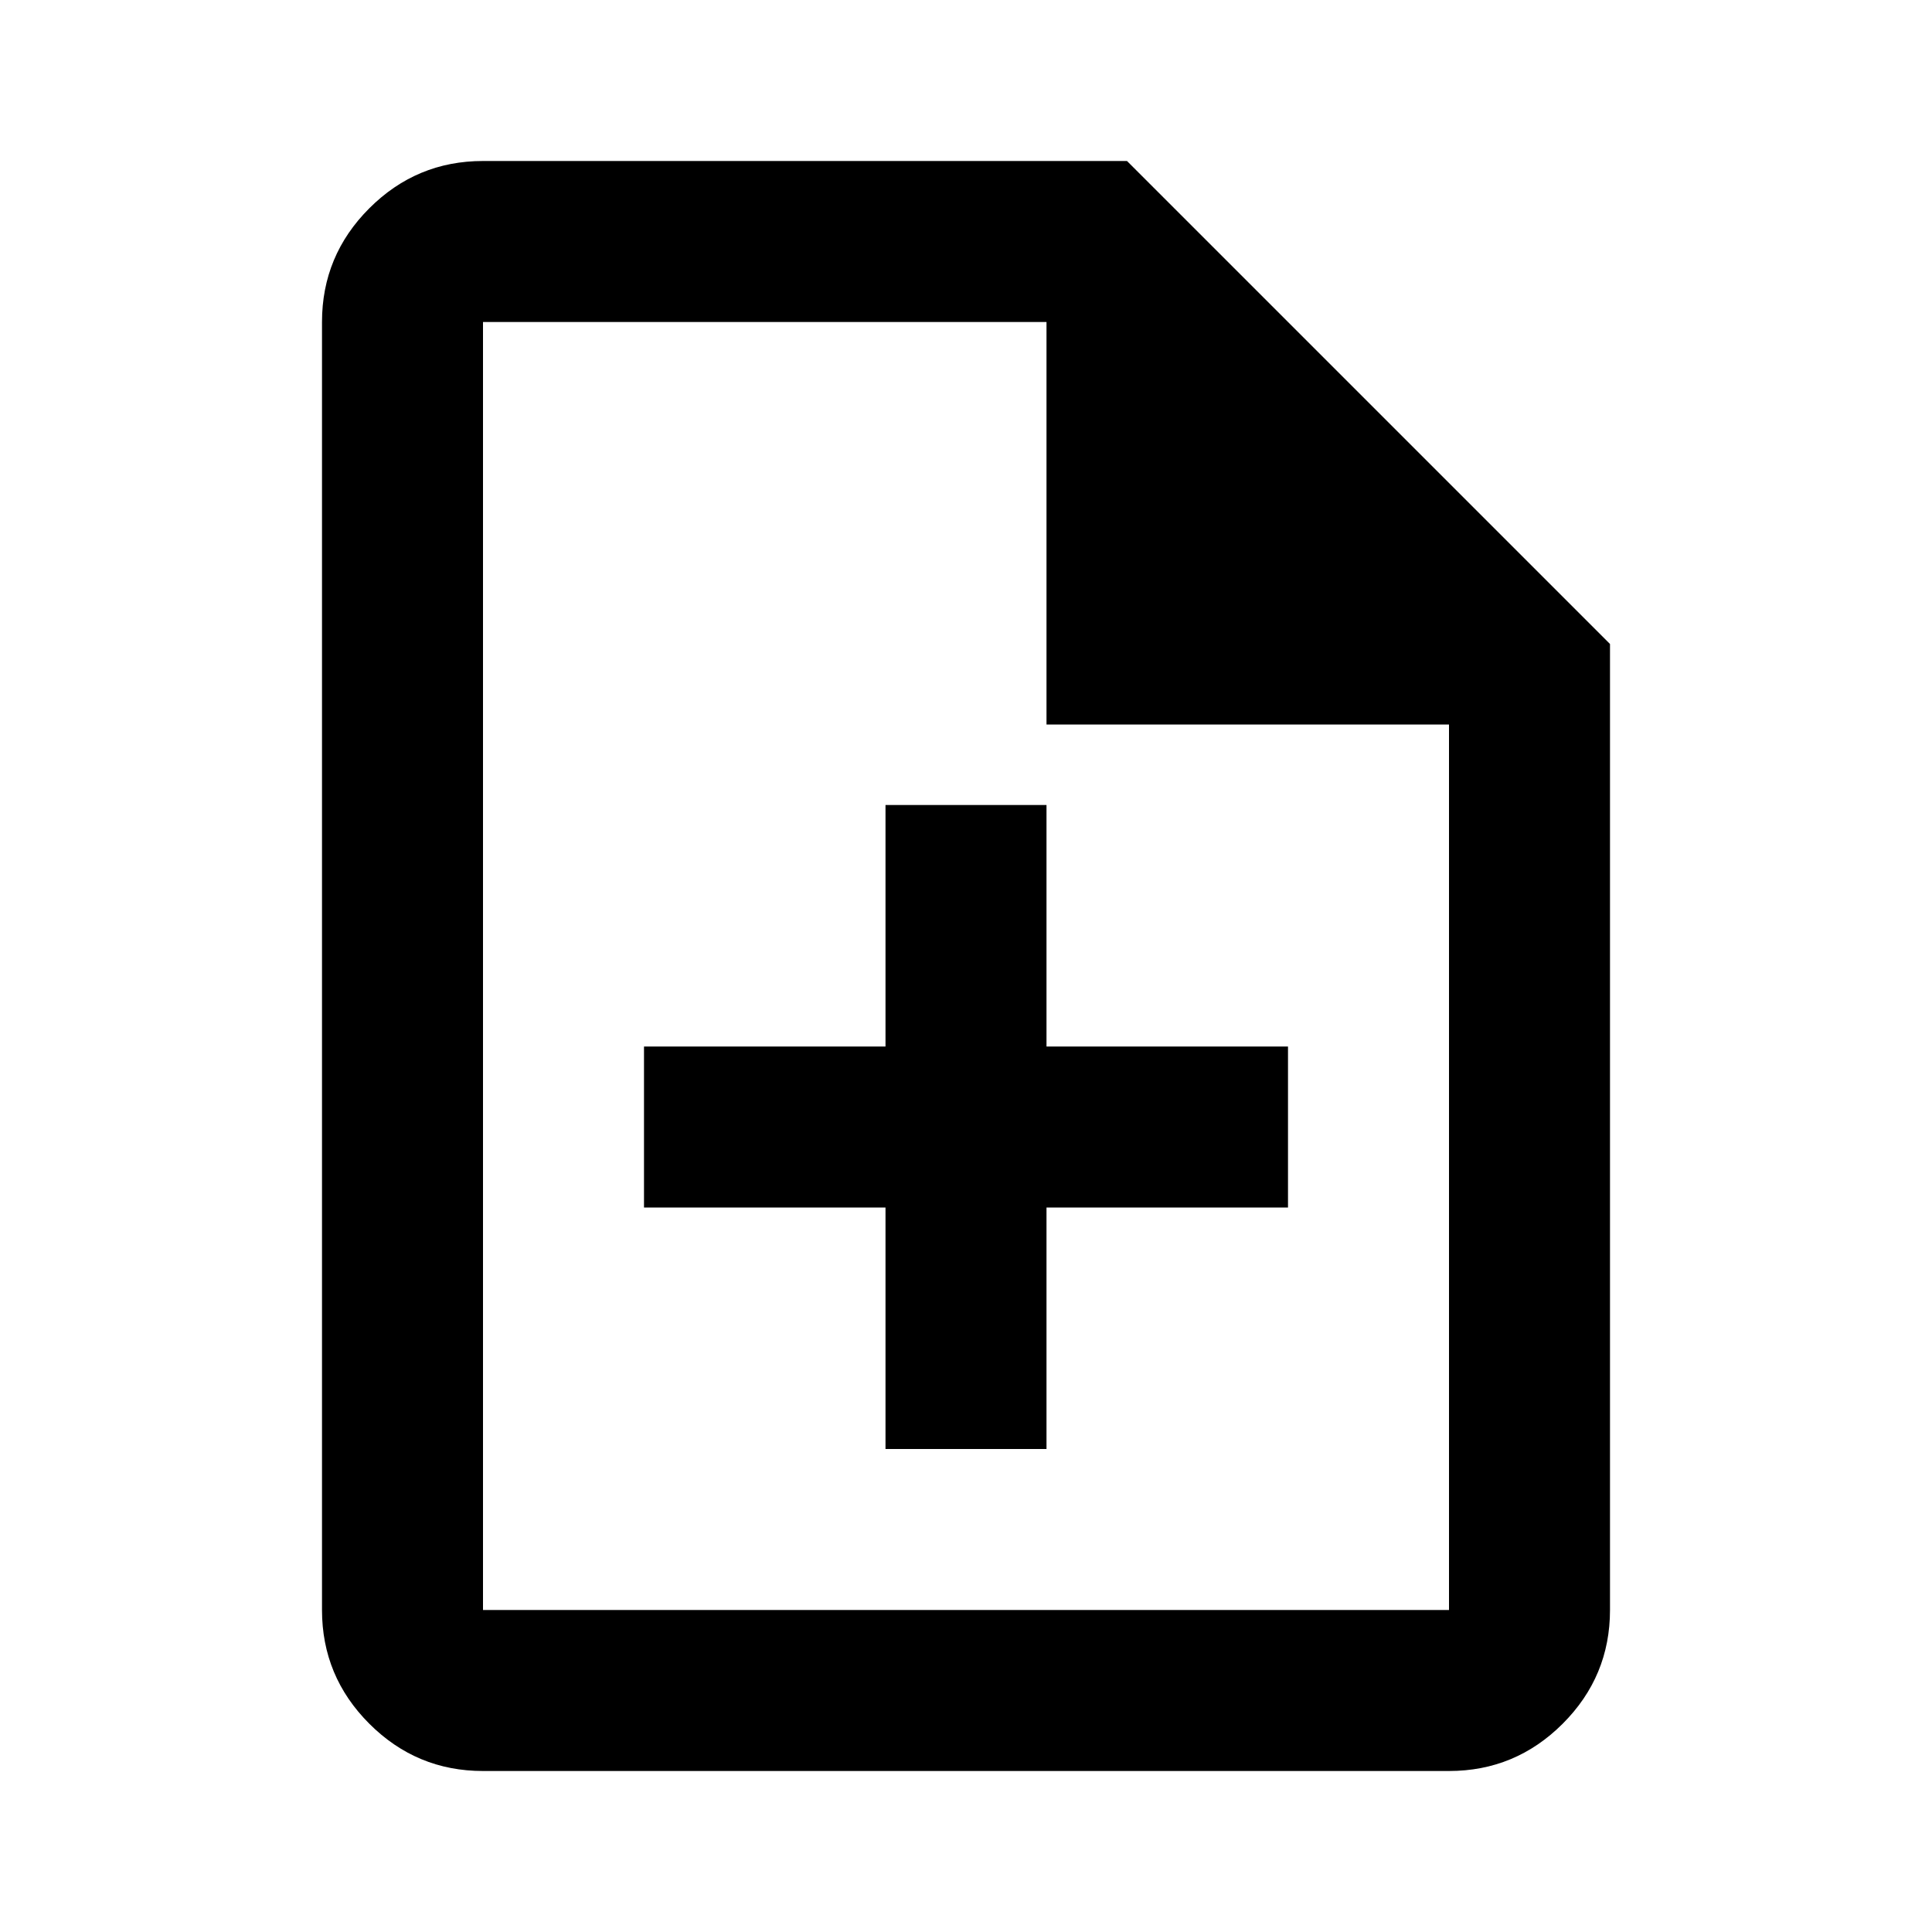
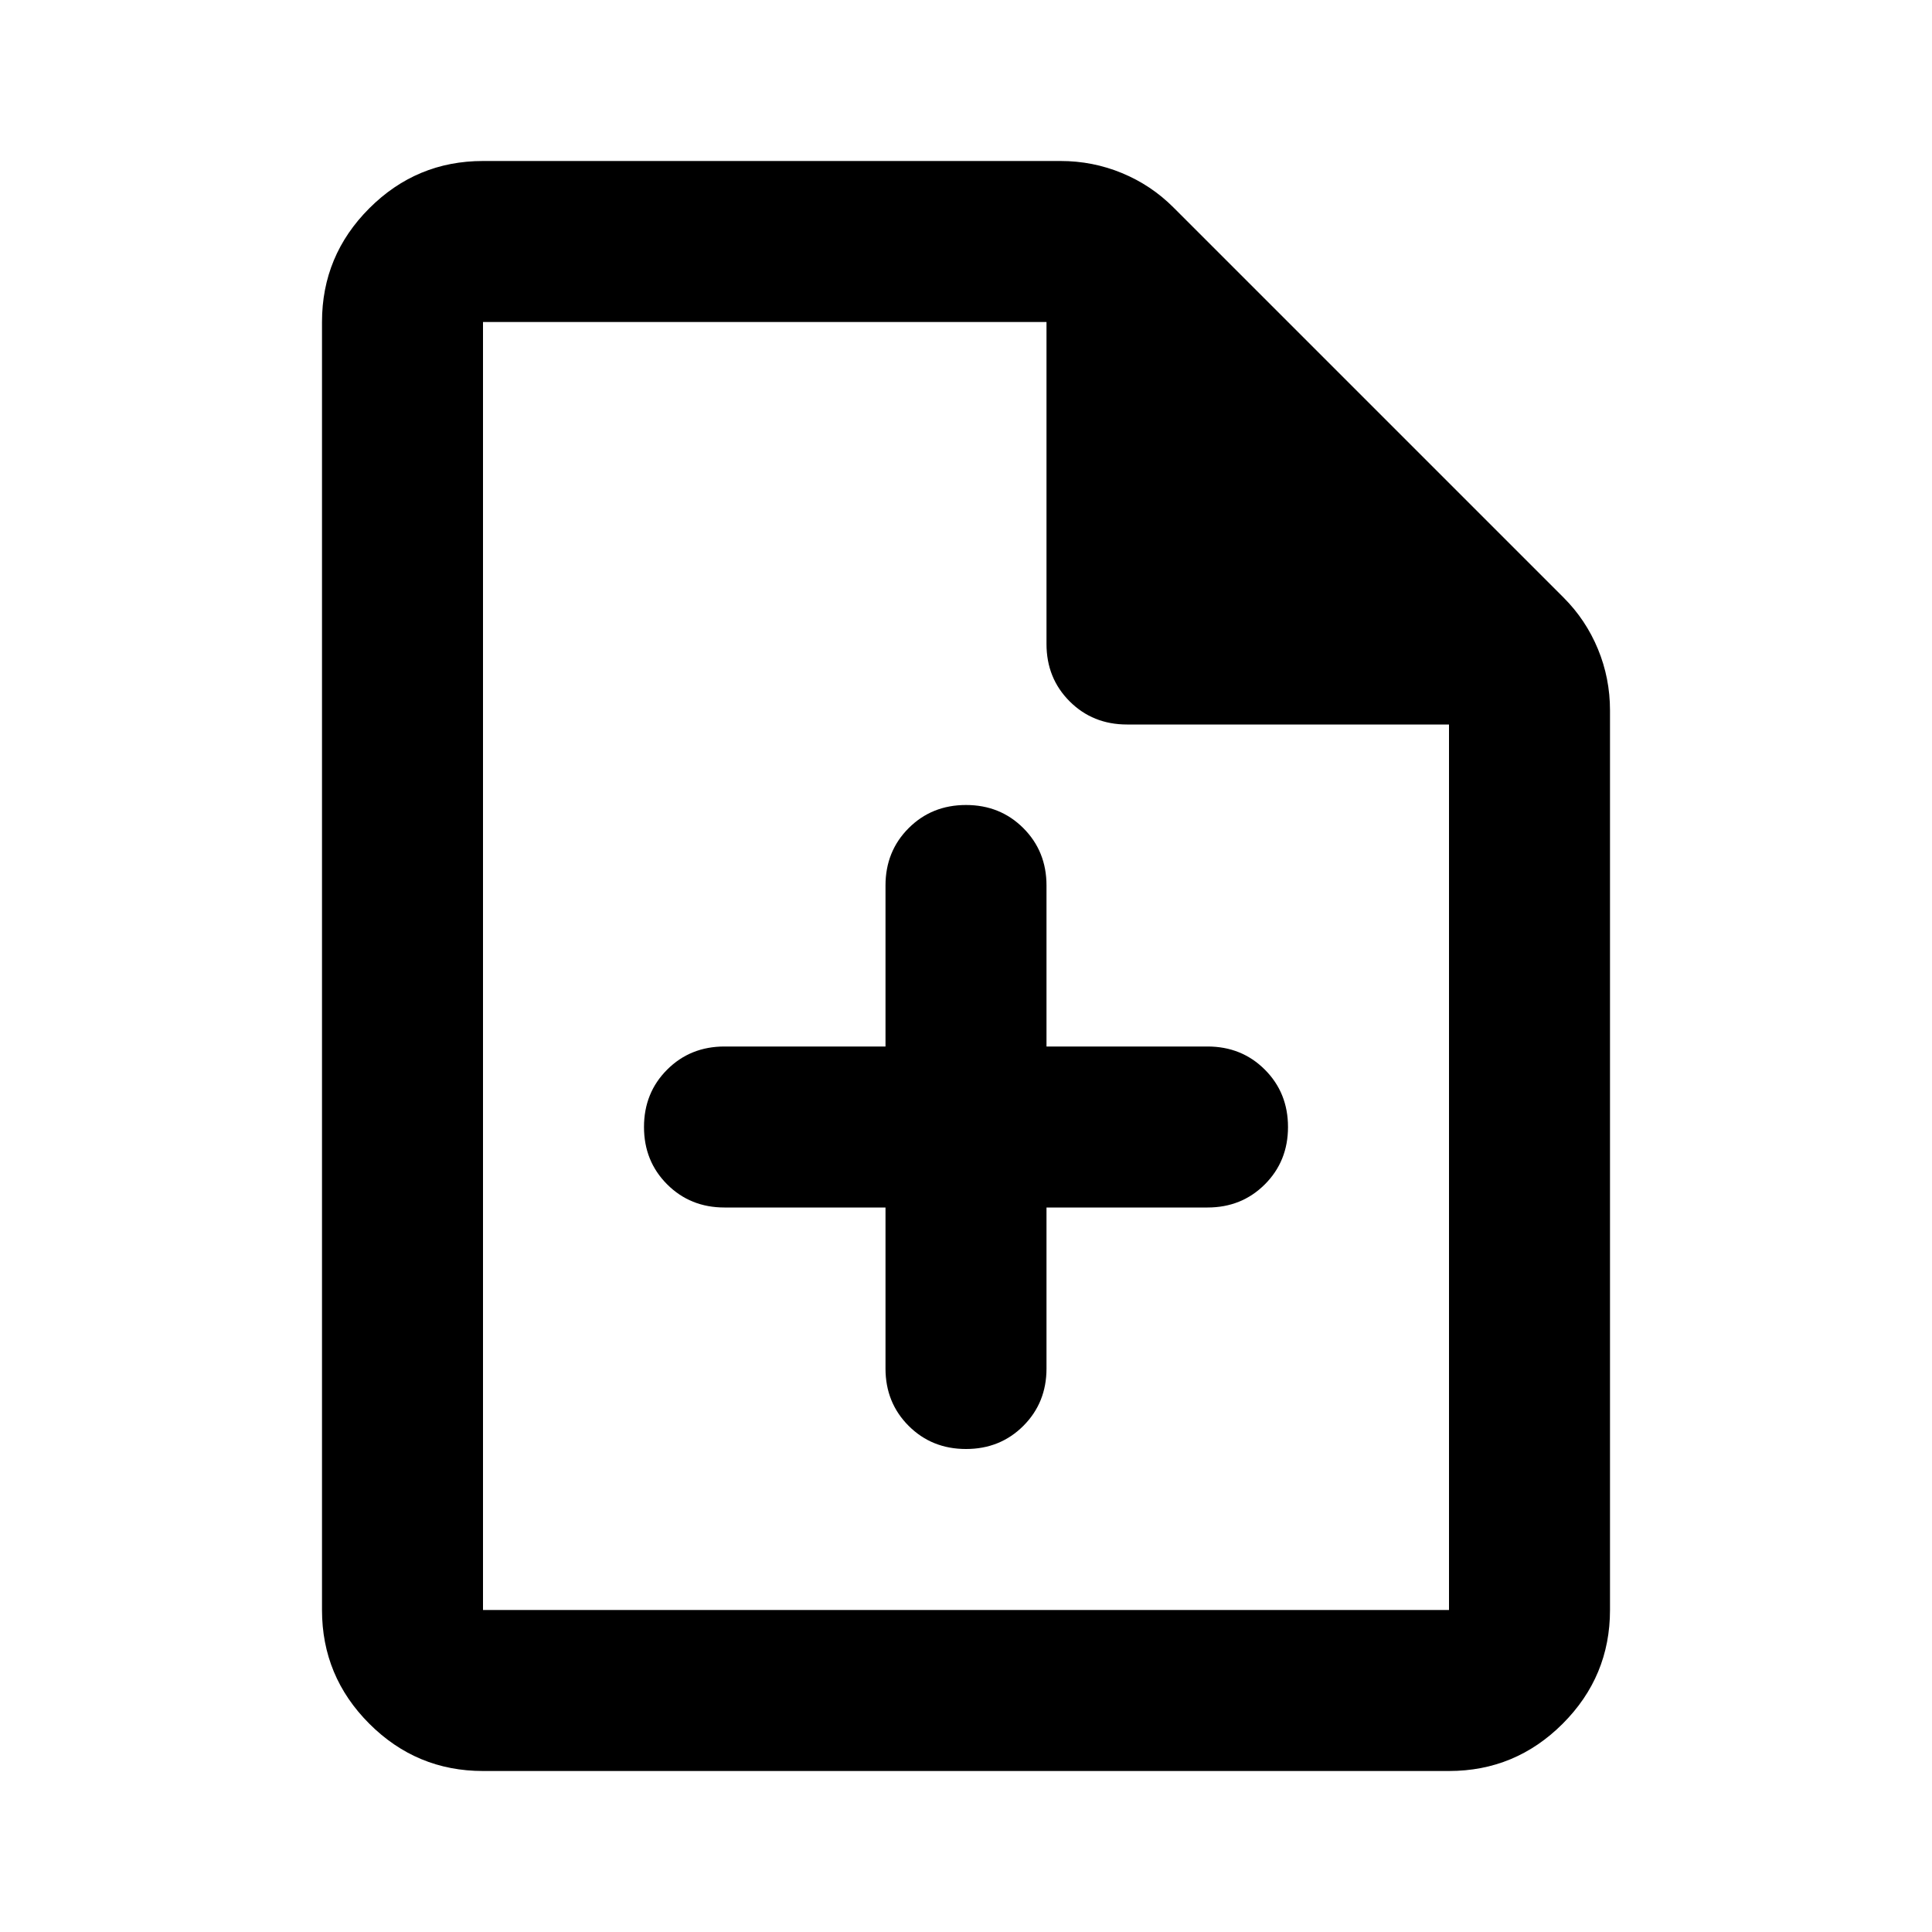
<svg xmlns="http://www.w3.org/2000/svg" viewBox="0 -960 960 960">
-   <path d="M440-240h80v-120h120v-80H520v-120h-80v120H320v80h120v120ZM240-80q-33 0-56.5-23.5T160-160v-640q0-33 23.5-56.5T240-880h320l240 240v480q0 33-23.5 56.5T720-80H240Zm280-520v-200H240v640h480v-440H520ZM240-800v200-200 640-640Z" />
+   <path d="M440-360v80q0 17 11.5 28.5T480-240q17 0 28.5-11.5T520-280v-80h80q17 0 28.5-11.5T640-400q0-17-11.5-28.5T600-440h-80v-80q0-17-11.5-28.5T480-560q-17 0-28.5 11.5T440-520v80h-80q-17 0-28.5 11.5T320-400q0 17 11.5 28.5T360-360h80ZM240-80q-33 0-56.5-23.5T160-160v-640q0-33 23.5-56.5T240-880h287q16 0 30.5 6t25.5 17l194 194q11 11 17 25.5t6 30.5v447q0 33-23.5 56.5T720-80H240Zm280-560v-160H240v640h480v-440H560q-17 0-28.5-11.5T520-640ZM240-800v200-200 640-640Z" />
</svg>
